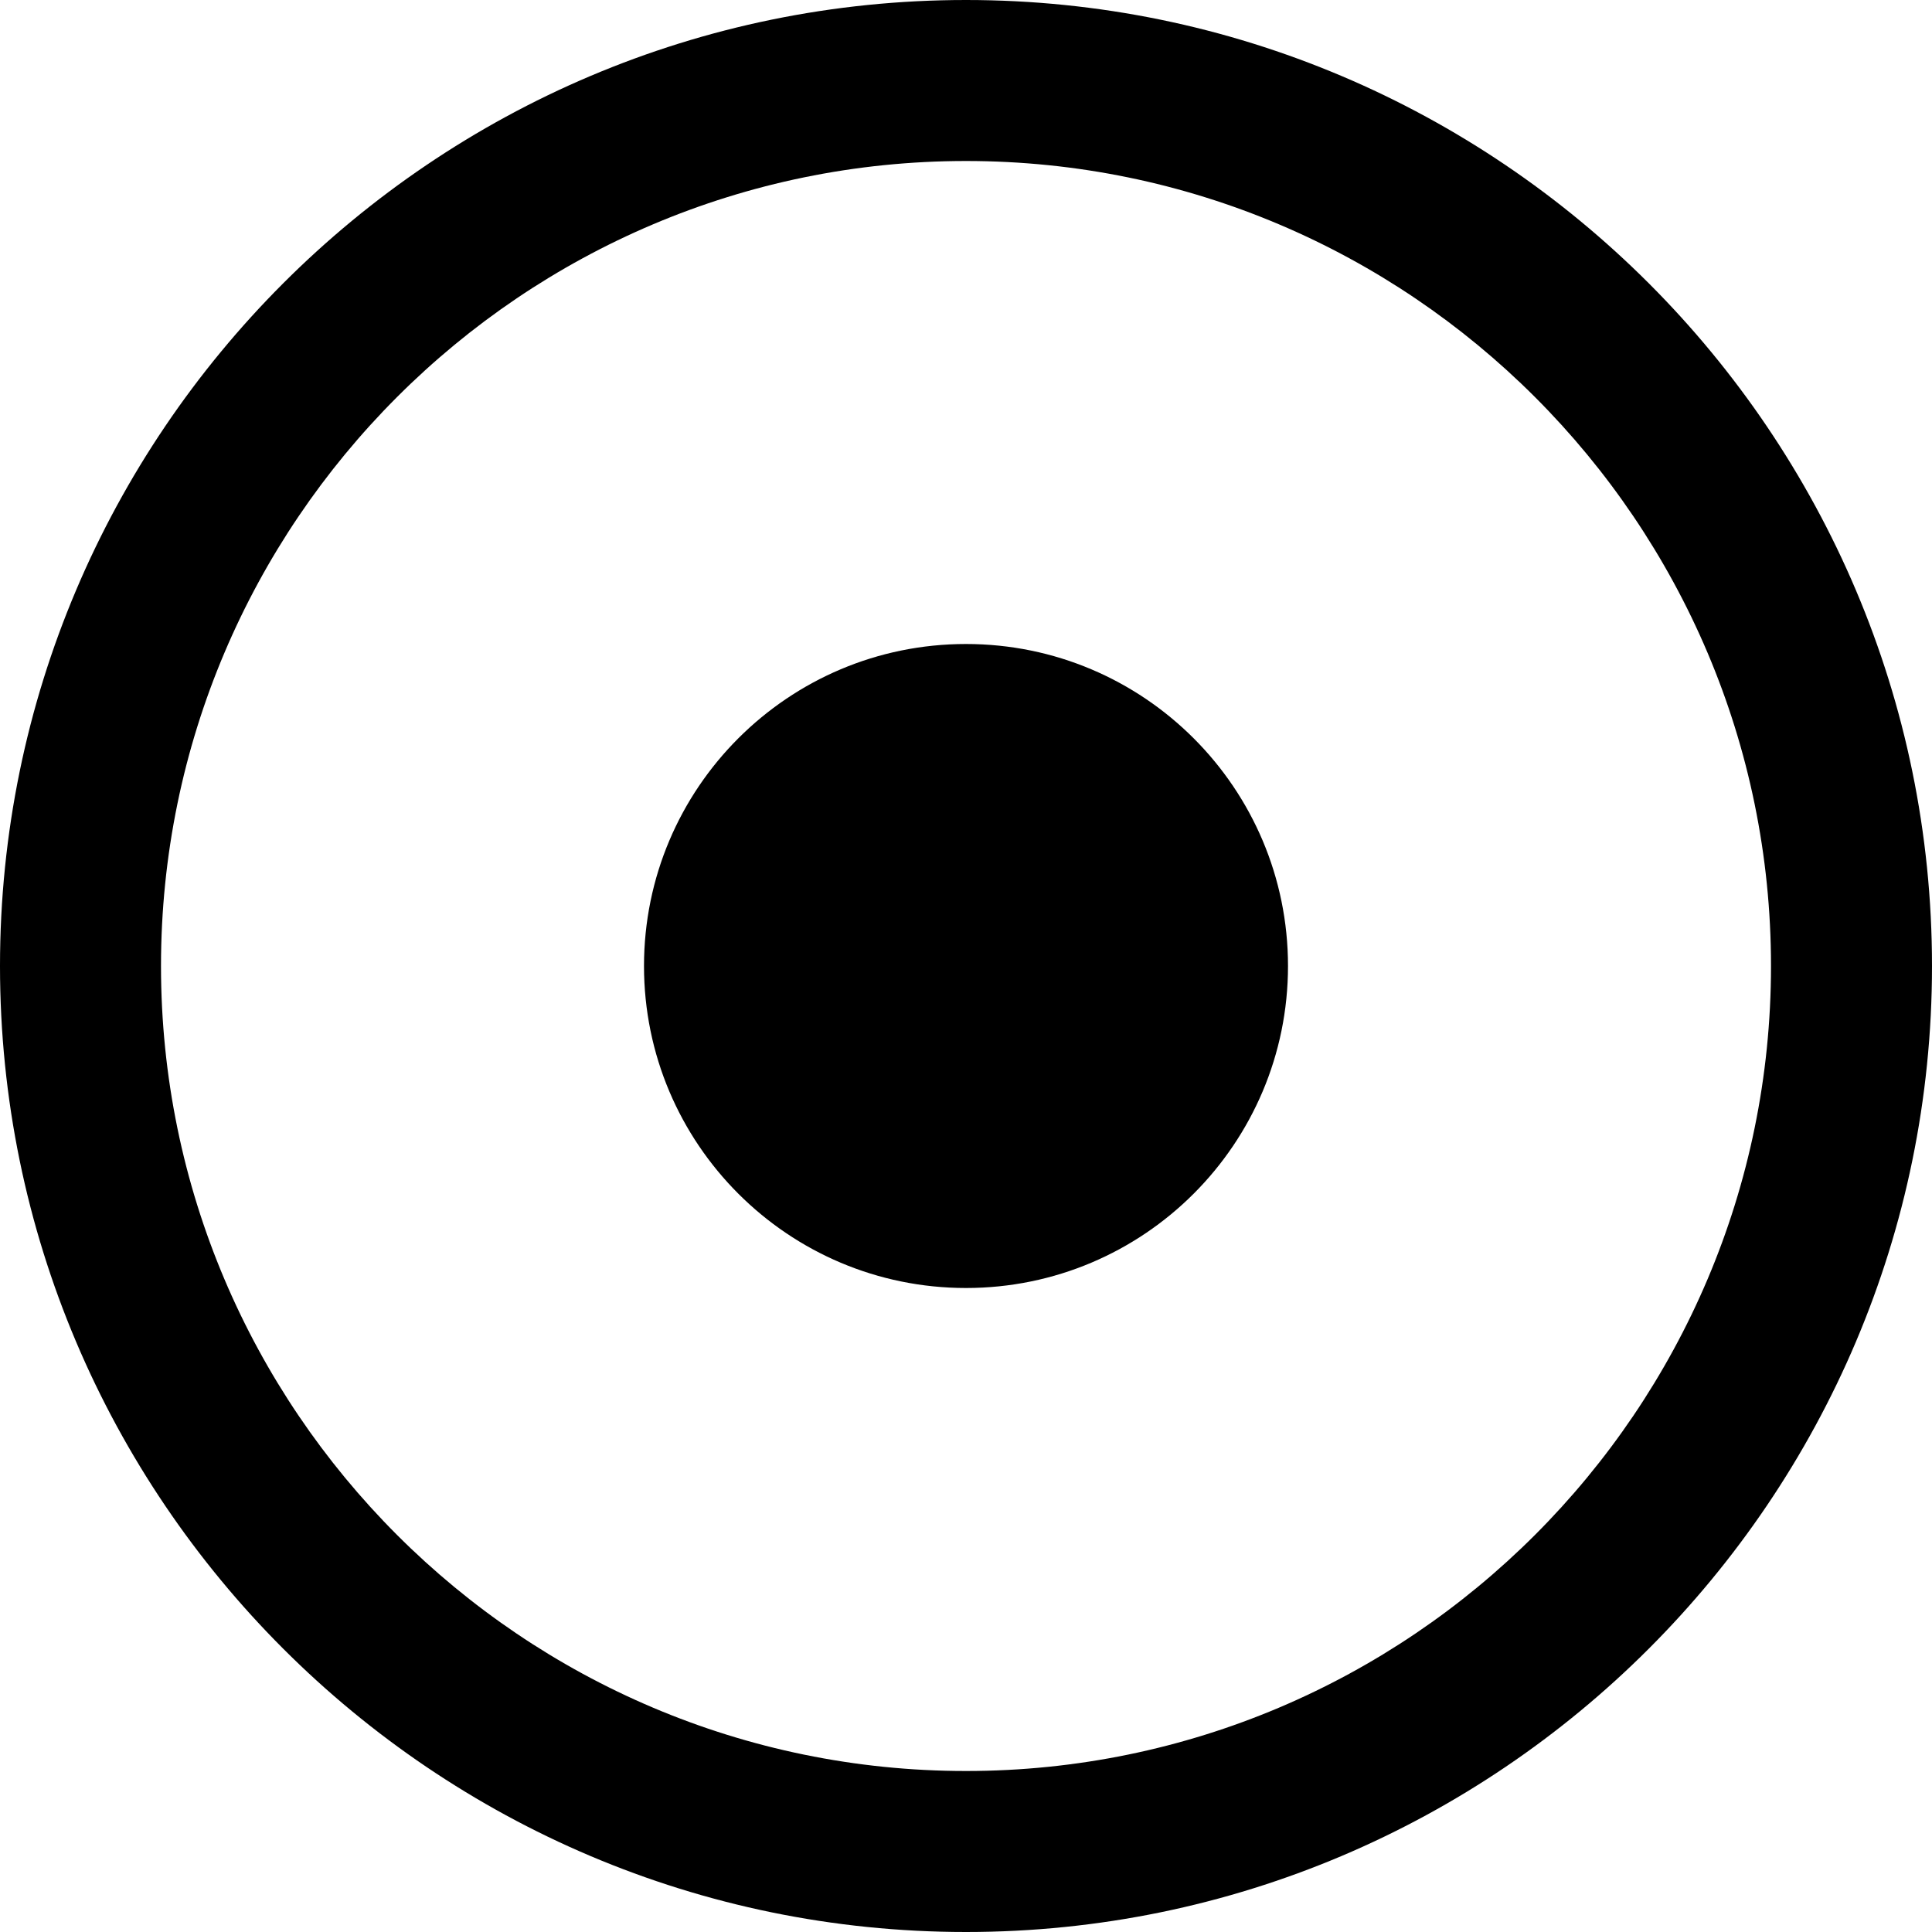
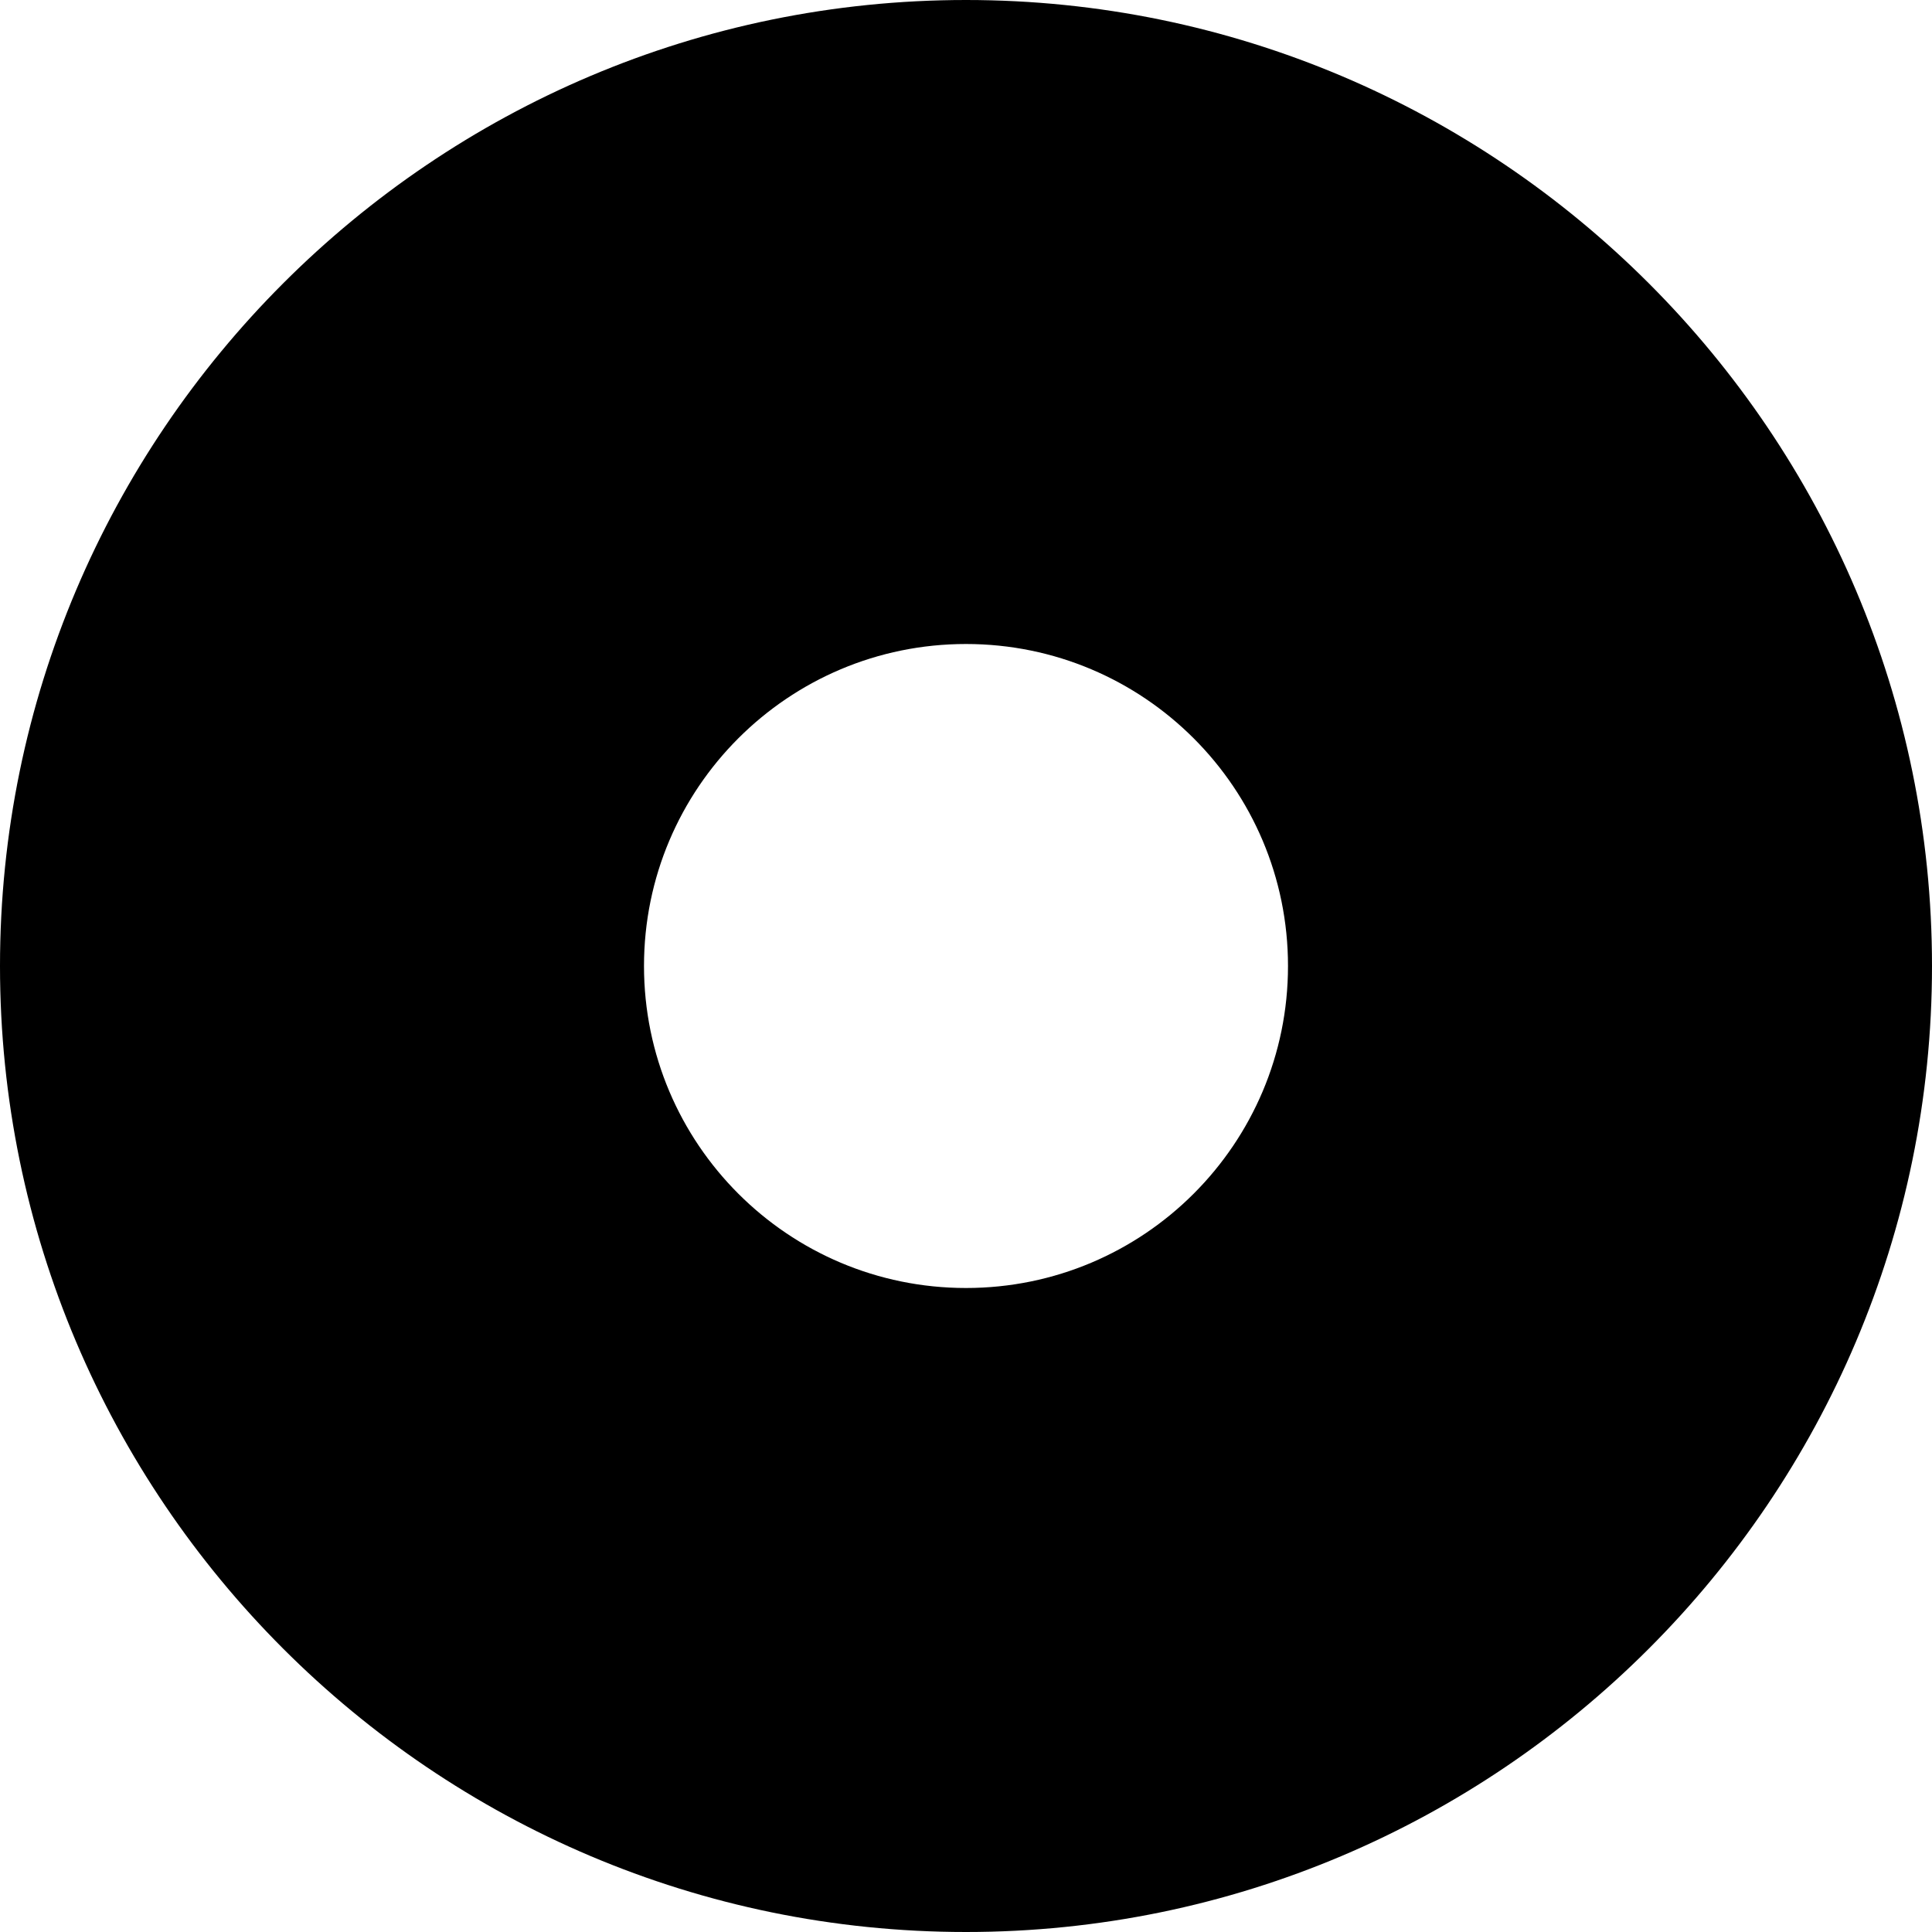
<svg xmlns="http://www.w3.org/2000/svg" id="Layer_1" data-name="Layer 1" viewBox="0 0 24 24" width="512" height="512">
-   <path d="m12,0C5.383,0,0,5.383,0,12s5.383,12,12,12,12-5.383,12-12S18.617,0,12,0Zm0,22c-5.514,0-10-4.486-10-10S6.486,2,12,2s10,4.486,10,10-4.486,10-10,10Zm4-10c0,2.209-1.791,4-4,4s-4-1.791-4-4,1.791-4,4-4,4,1.791,4,4Z" />
+   <path d="m12,0C5.383,0,0,5.383,0,12s5.383,12,12,12,12-5.383,12-12S18.617,0,12,0Zm0,16c-2.209,0-4-1.791-4-4s1.791-4,4-4,4,1.791,4,4-1.791,4-4,4Z" />
</svg>
